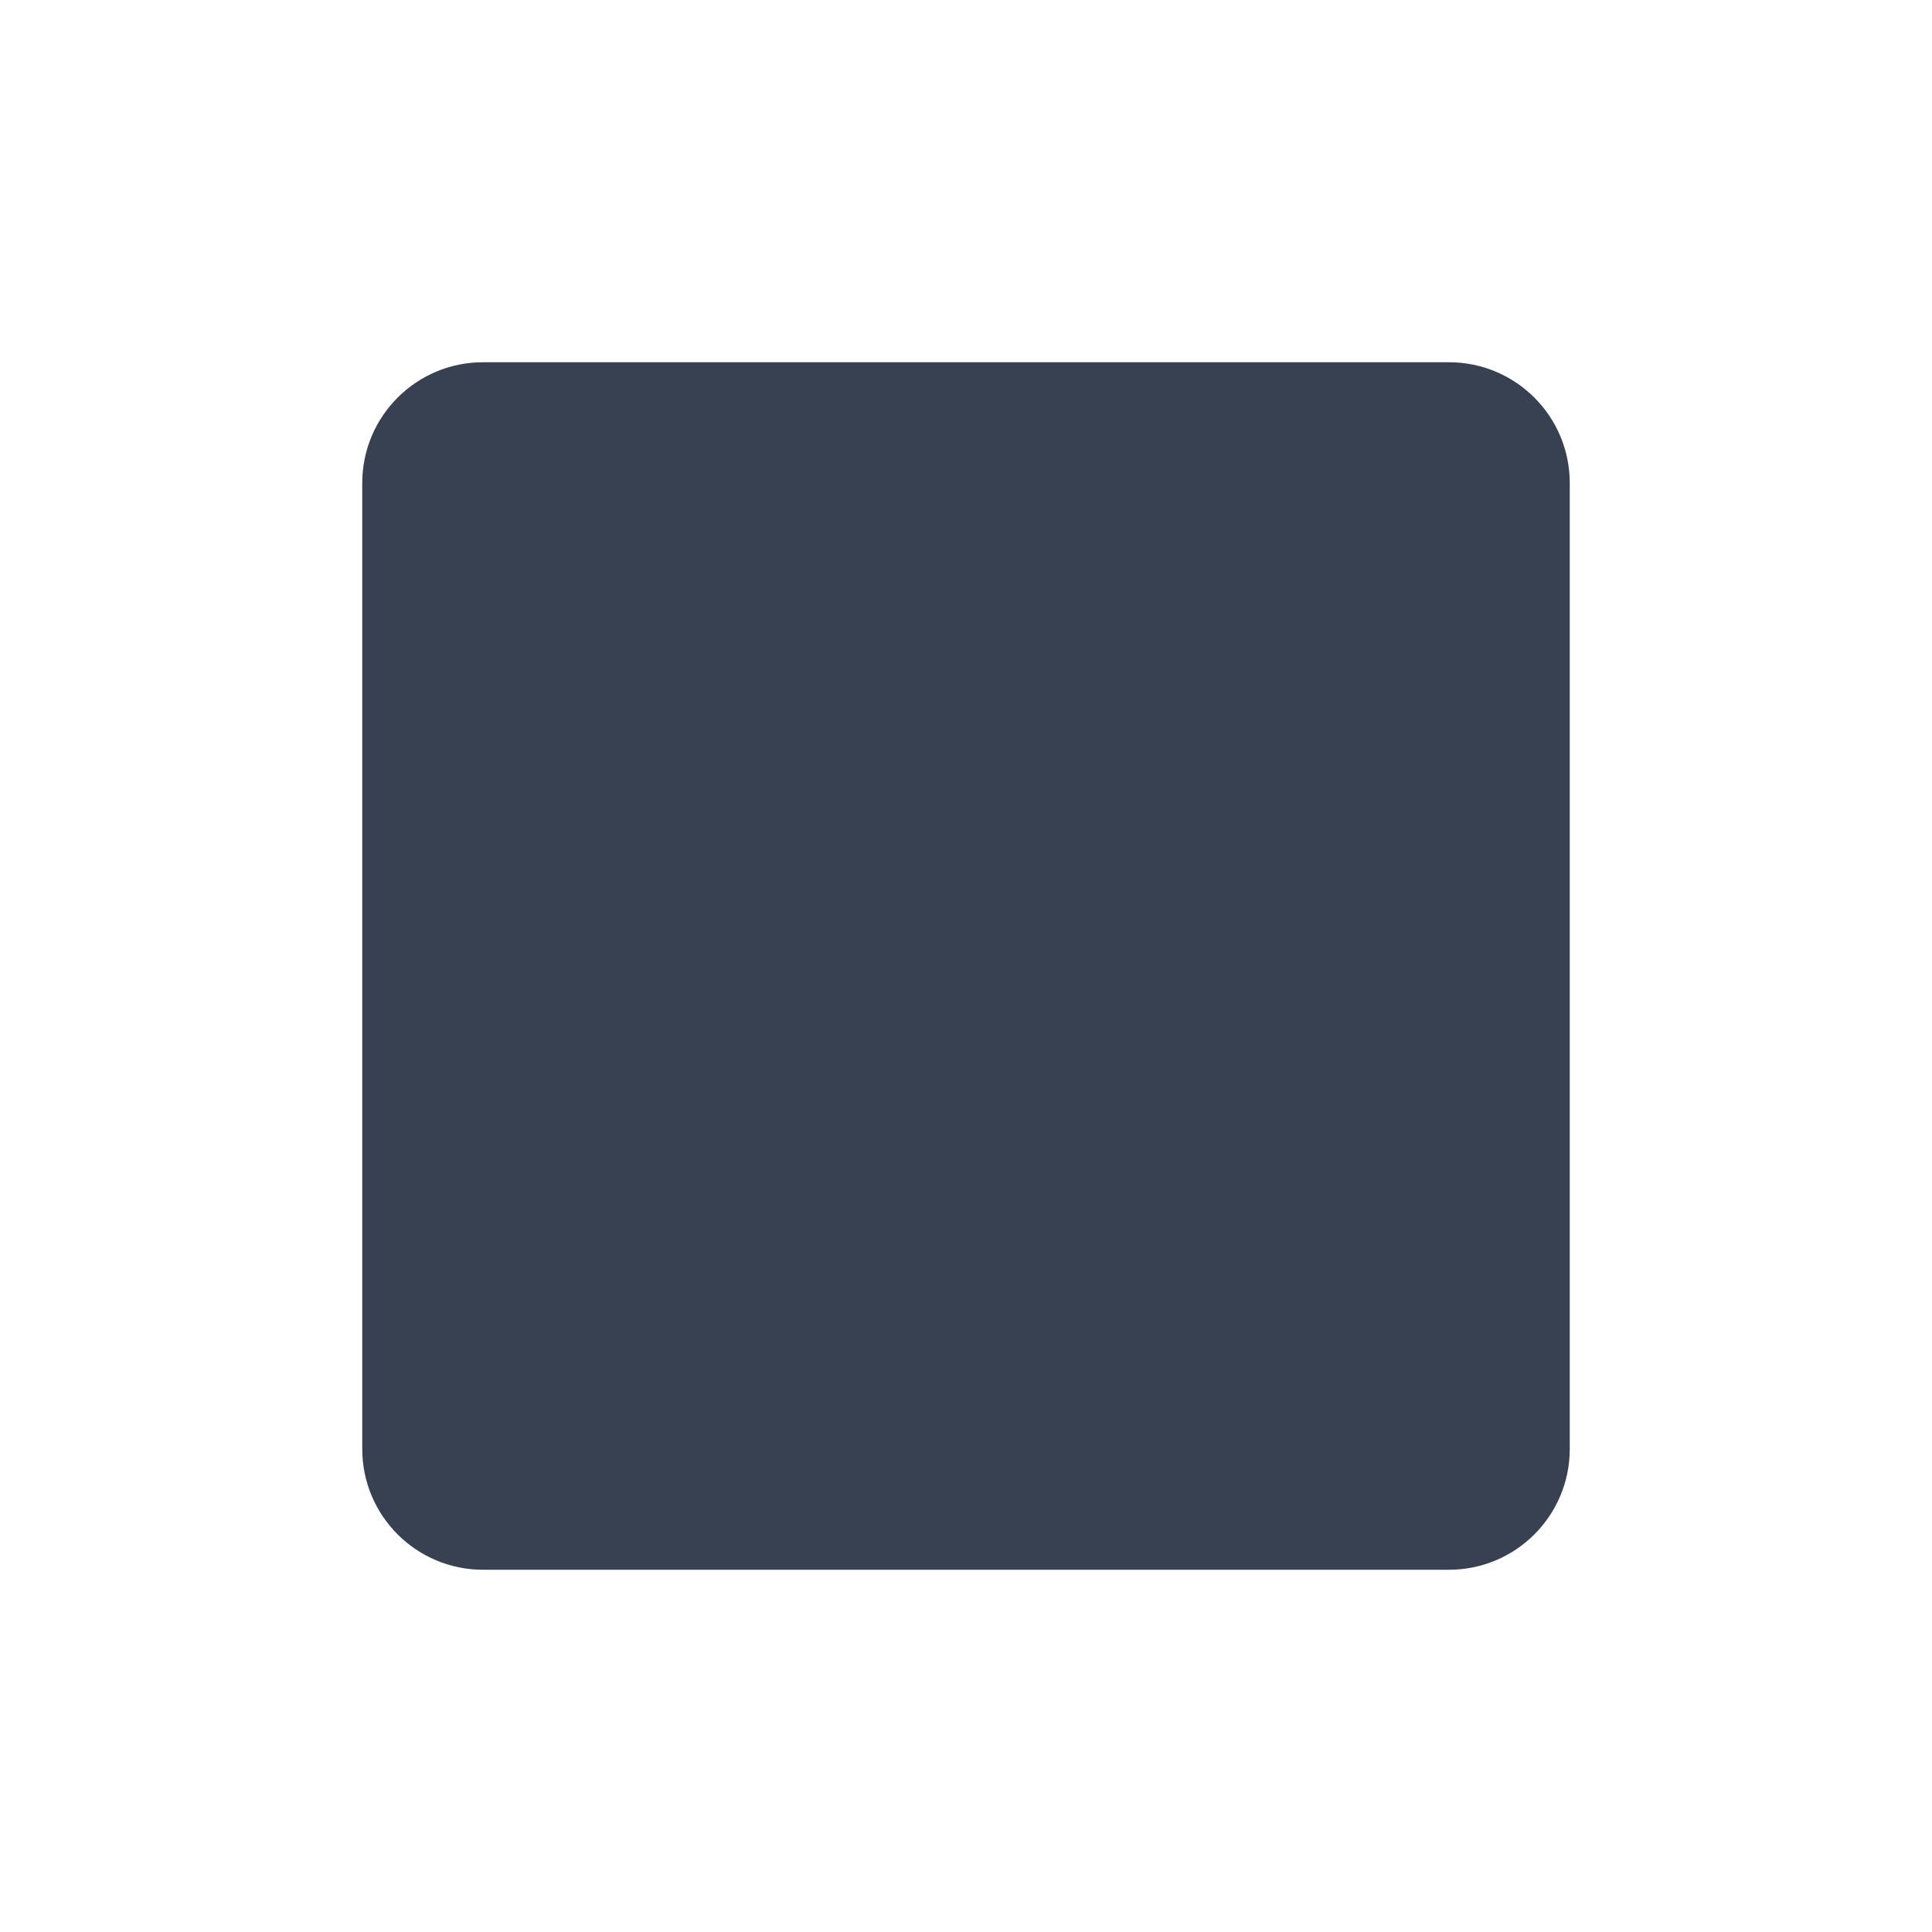
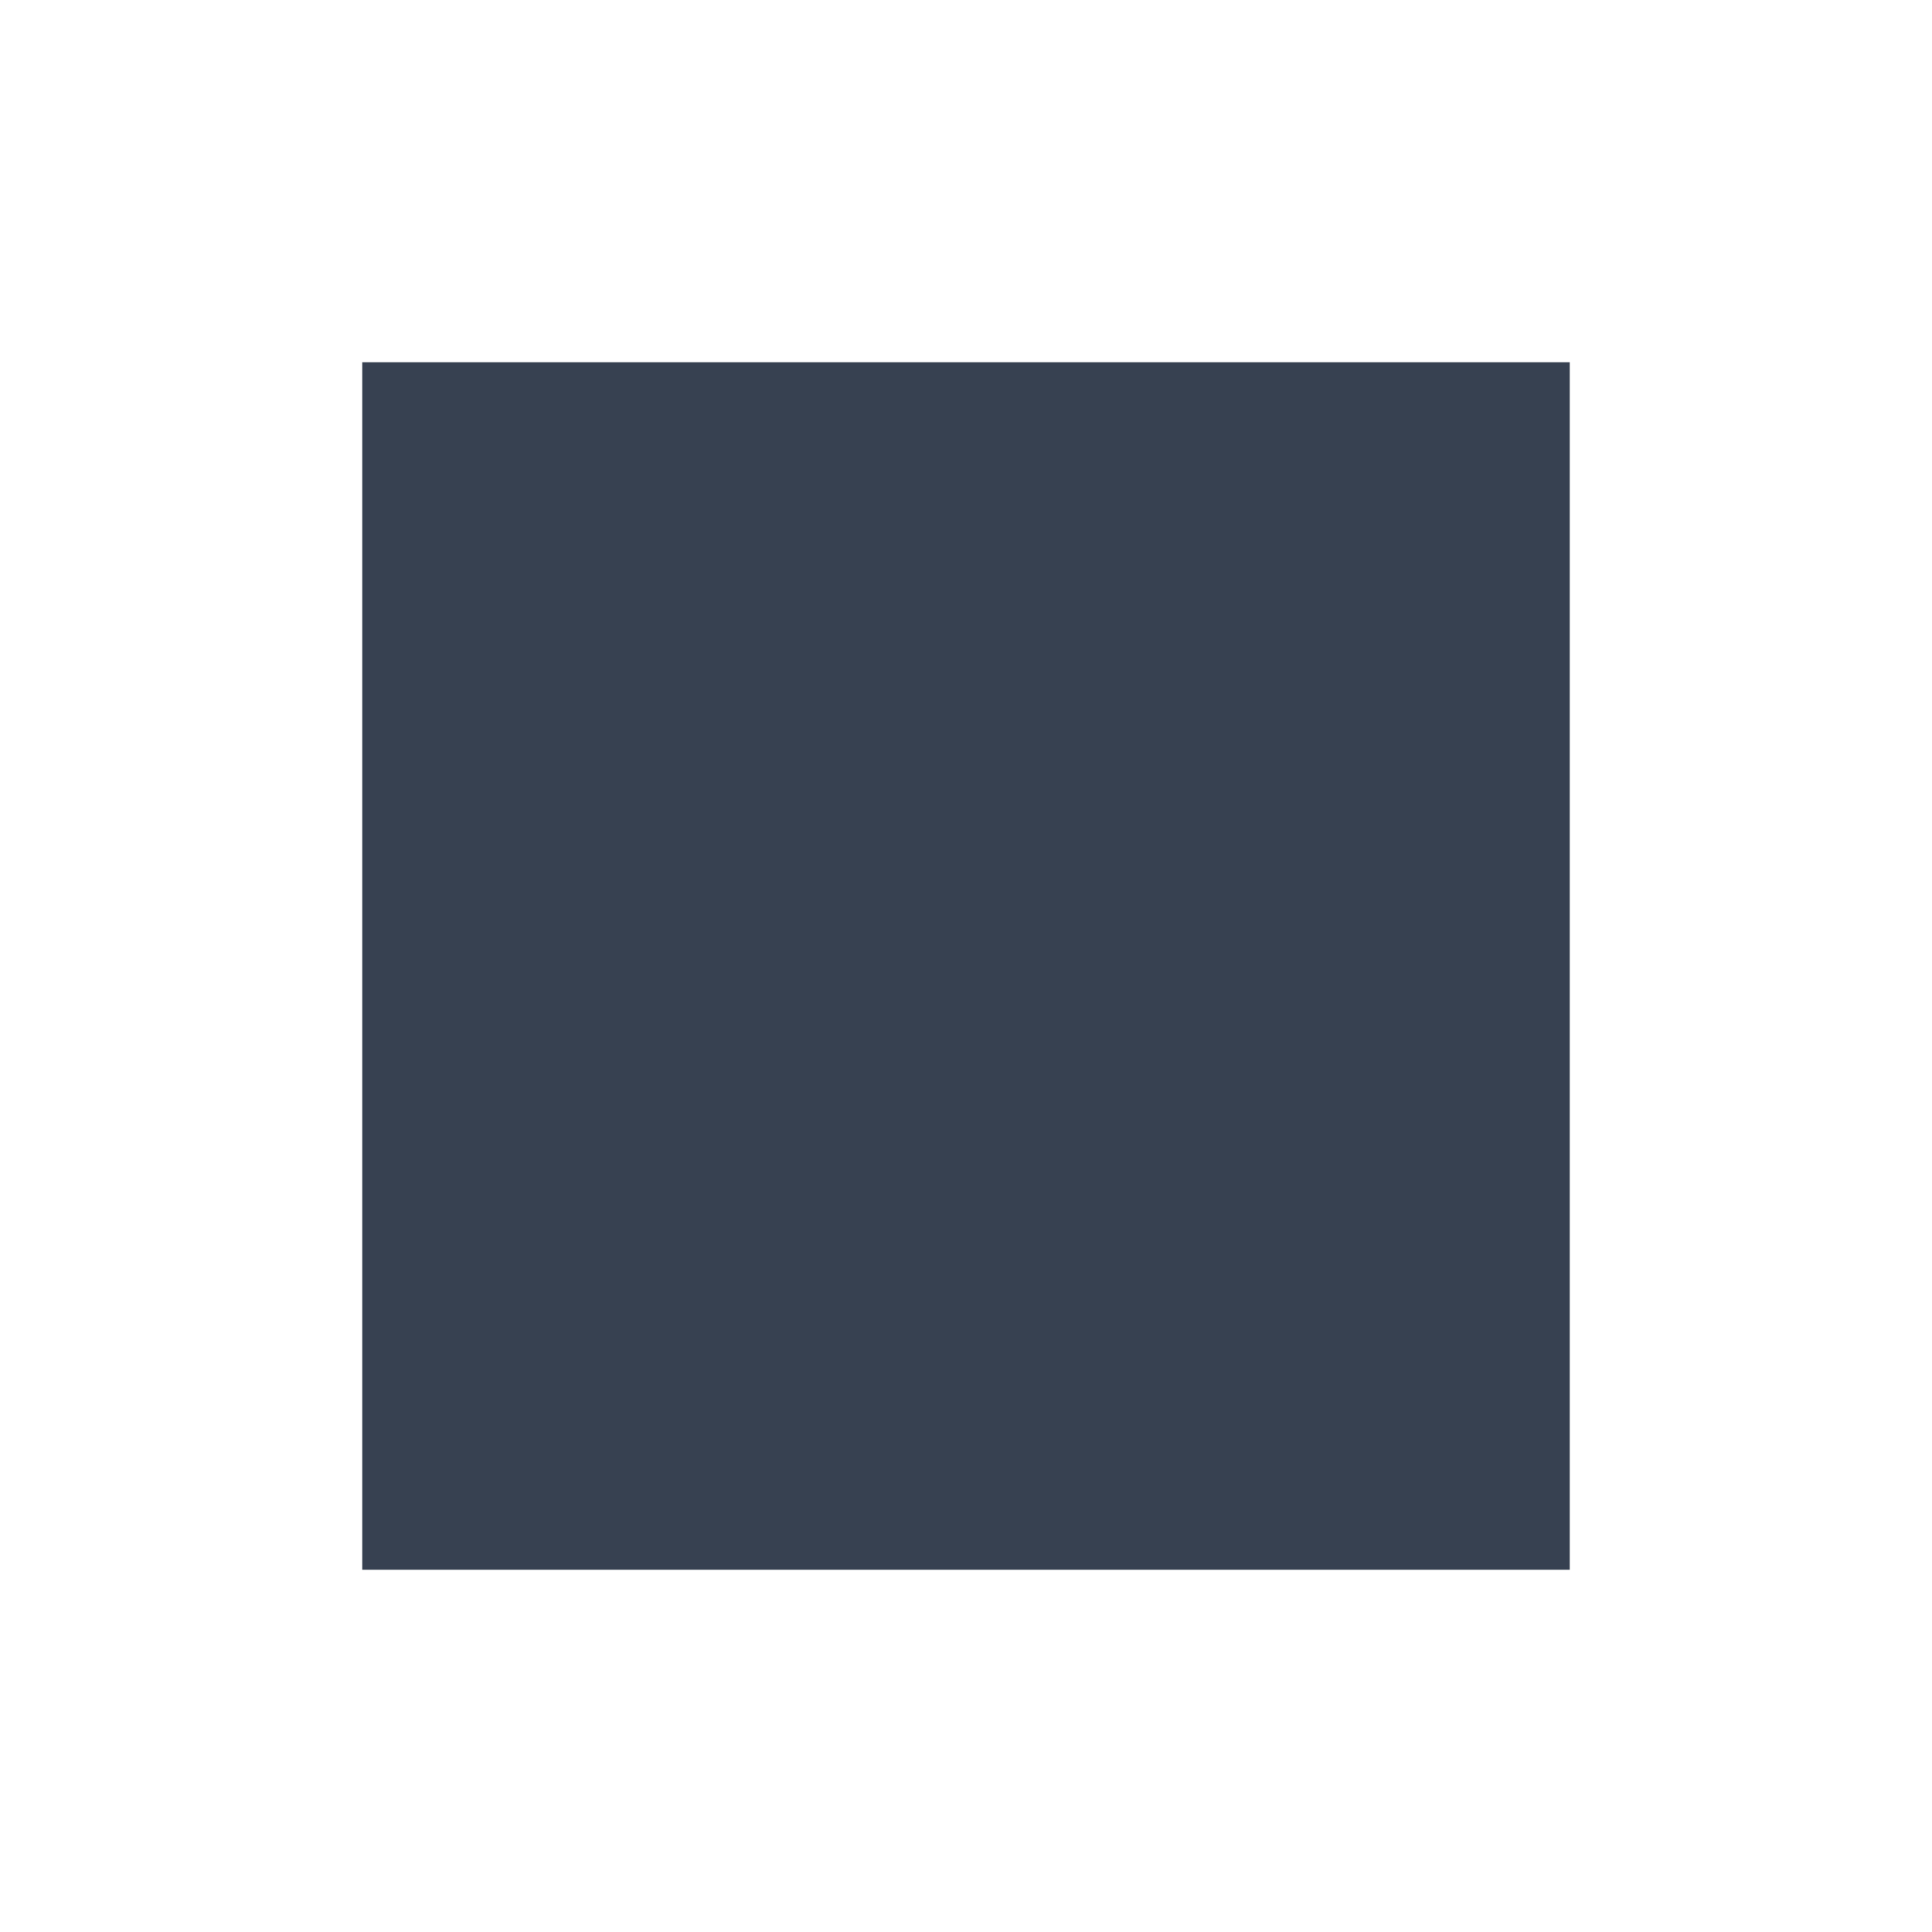
<svg xmlns="http://www.w3.org/2000/svg" width="16" height="16" viewBox="0 0 16 16" role="img" aria-label="Stopped incomplete">
-   <g color="#374151" fill="none" stroke="currentColor" stroke-width="1.5" stroke-linecap="round" stroke-linejoin="round">
-     <rect x="3" y="3" width="10" height="10" rx="1" fill="currentColor" stroke="none" />
+   <g color="#374151">
+     <rect x="3" y="3" width="10" height="10" rx="0" fill="currentColor" />
  </g>
</svg>
